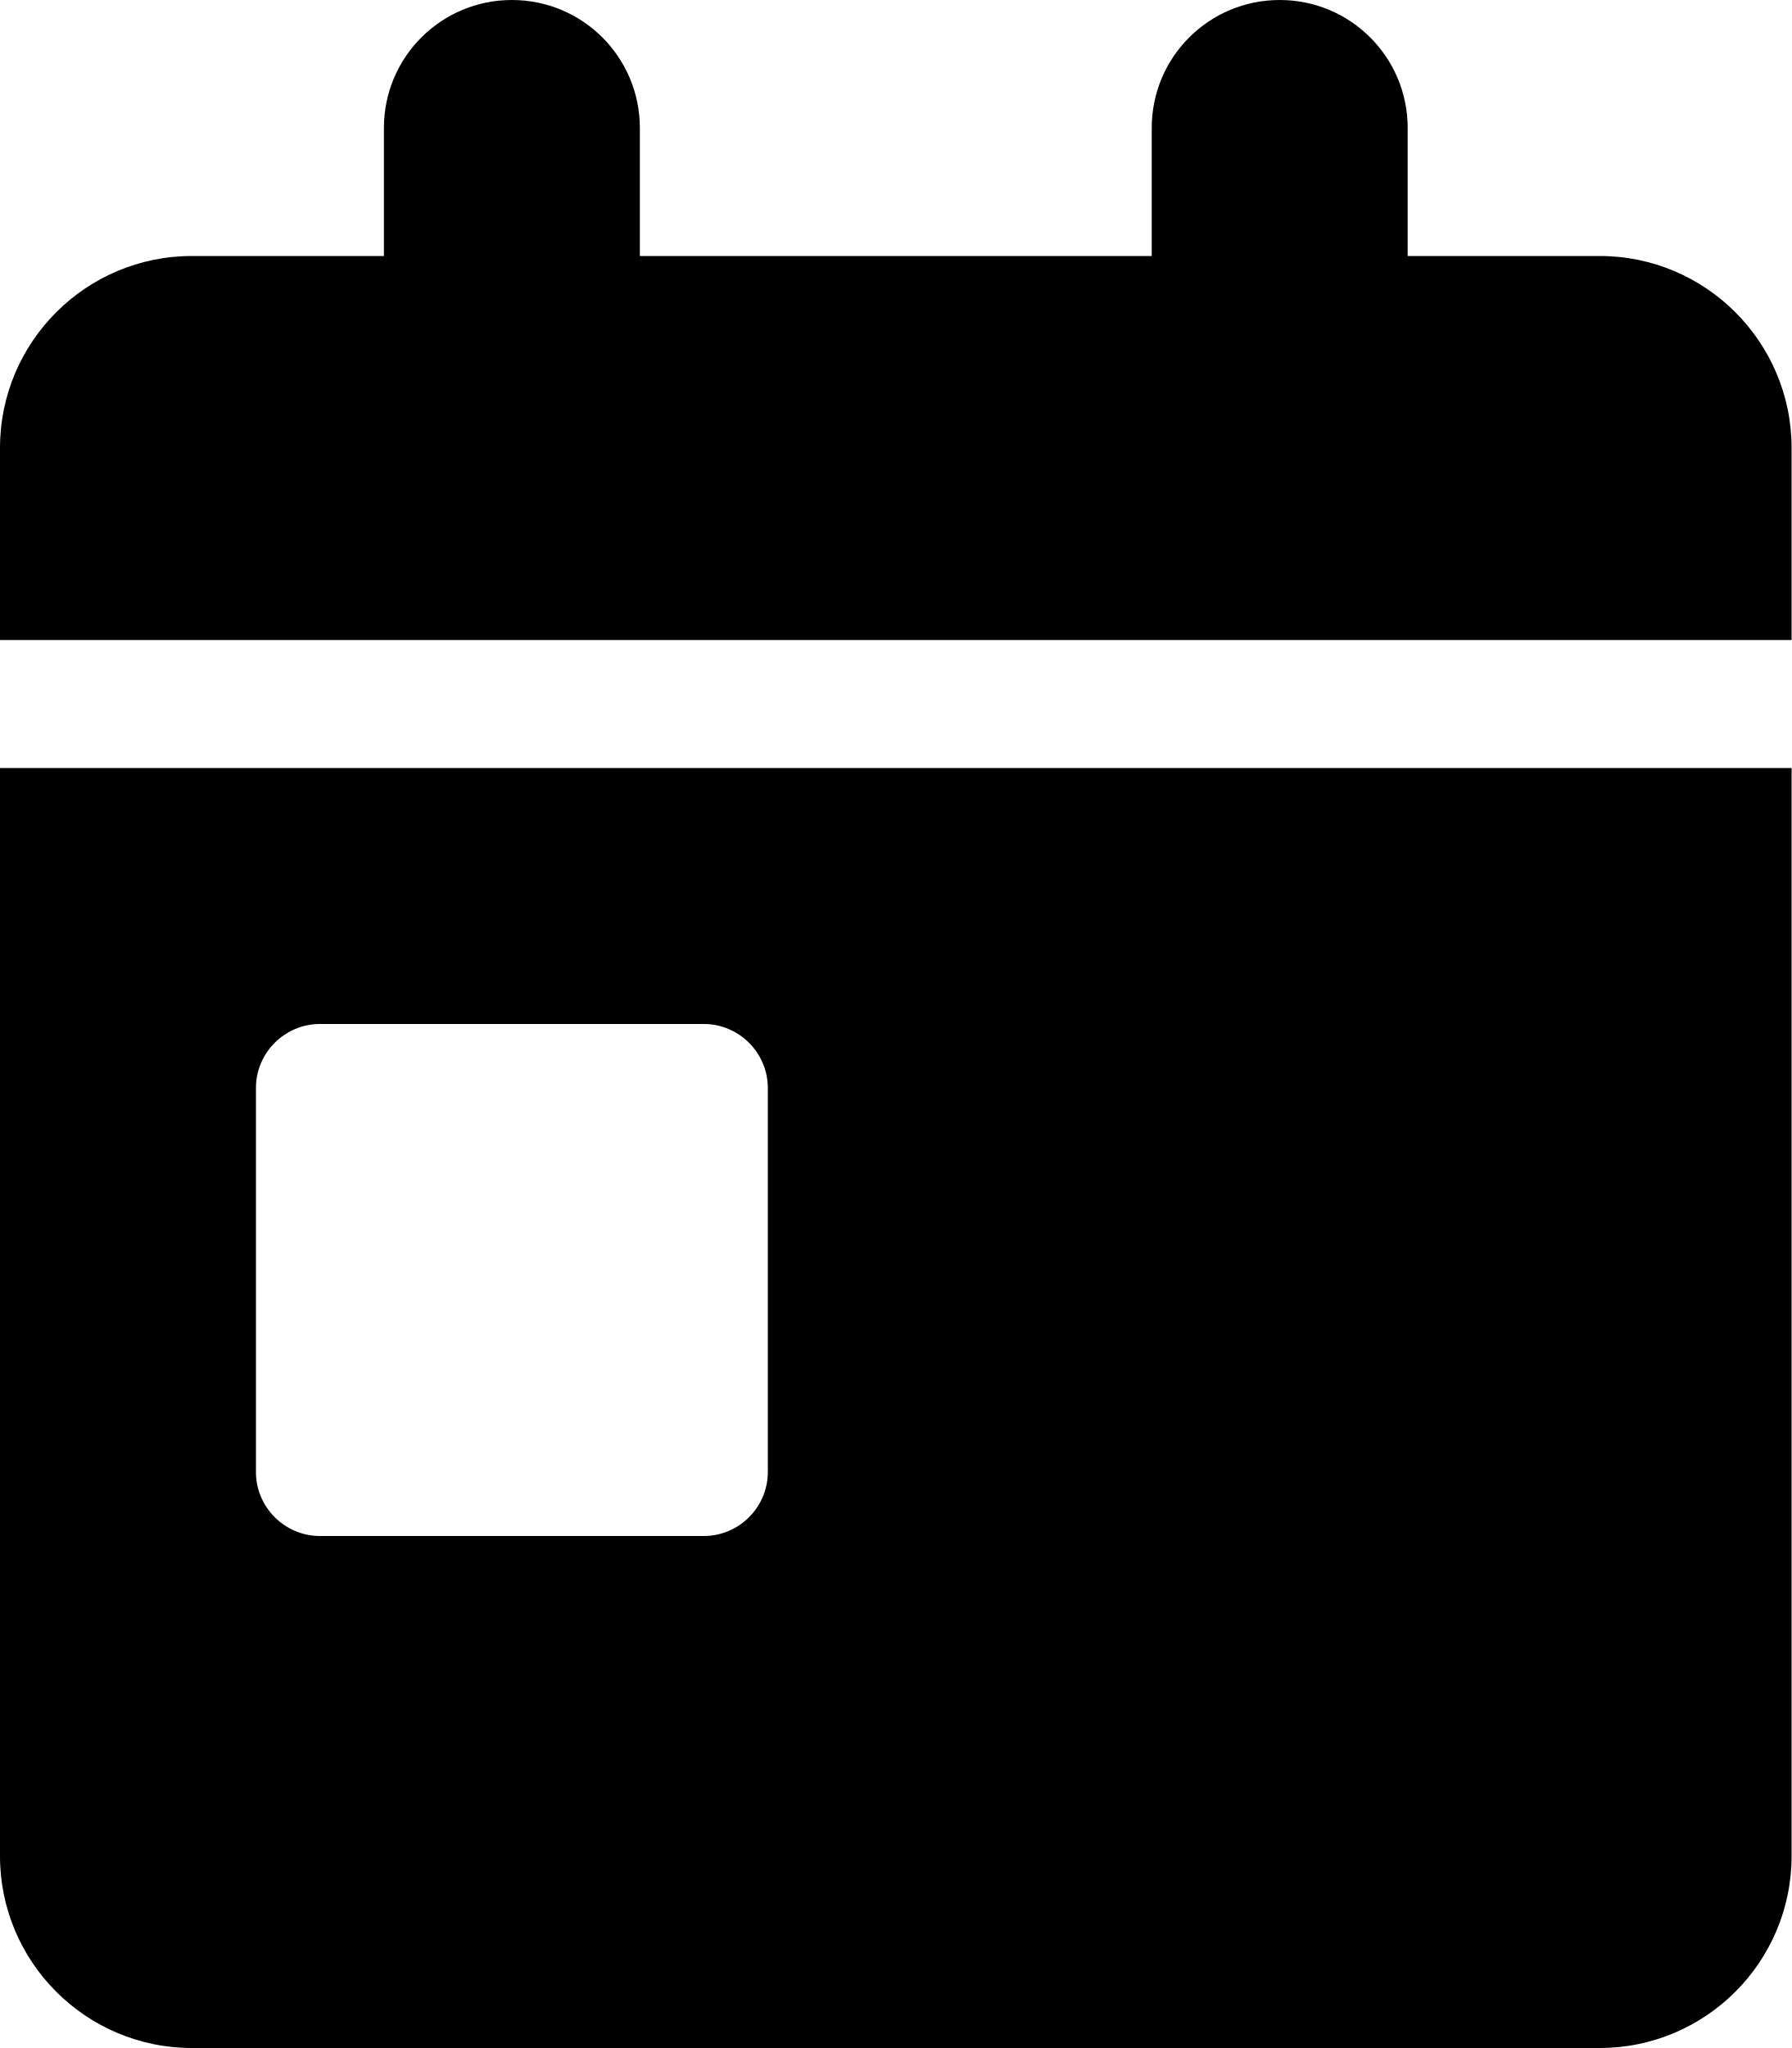
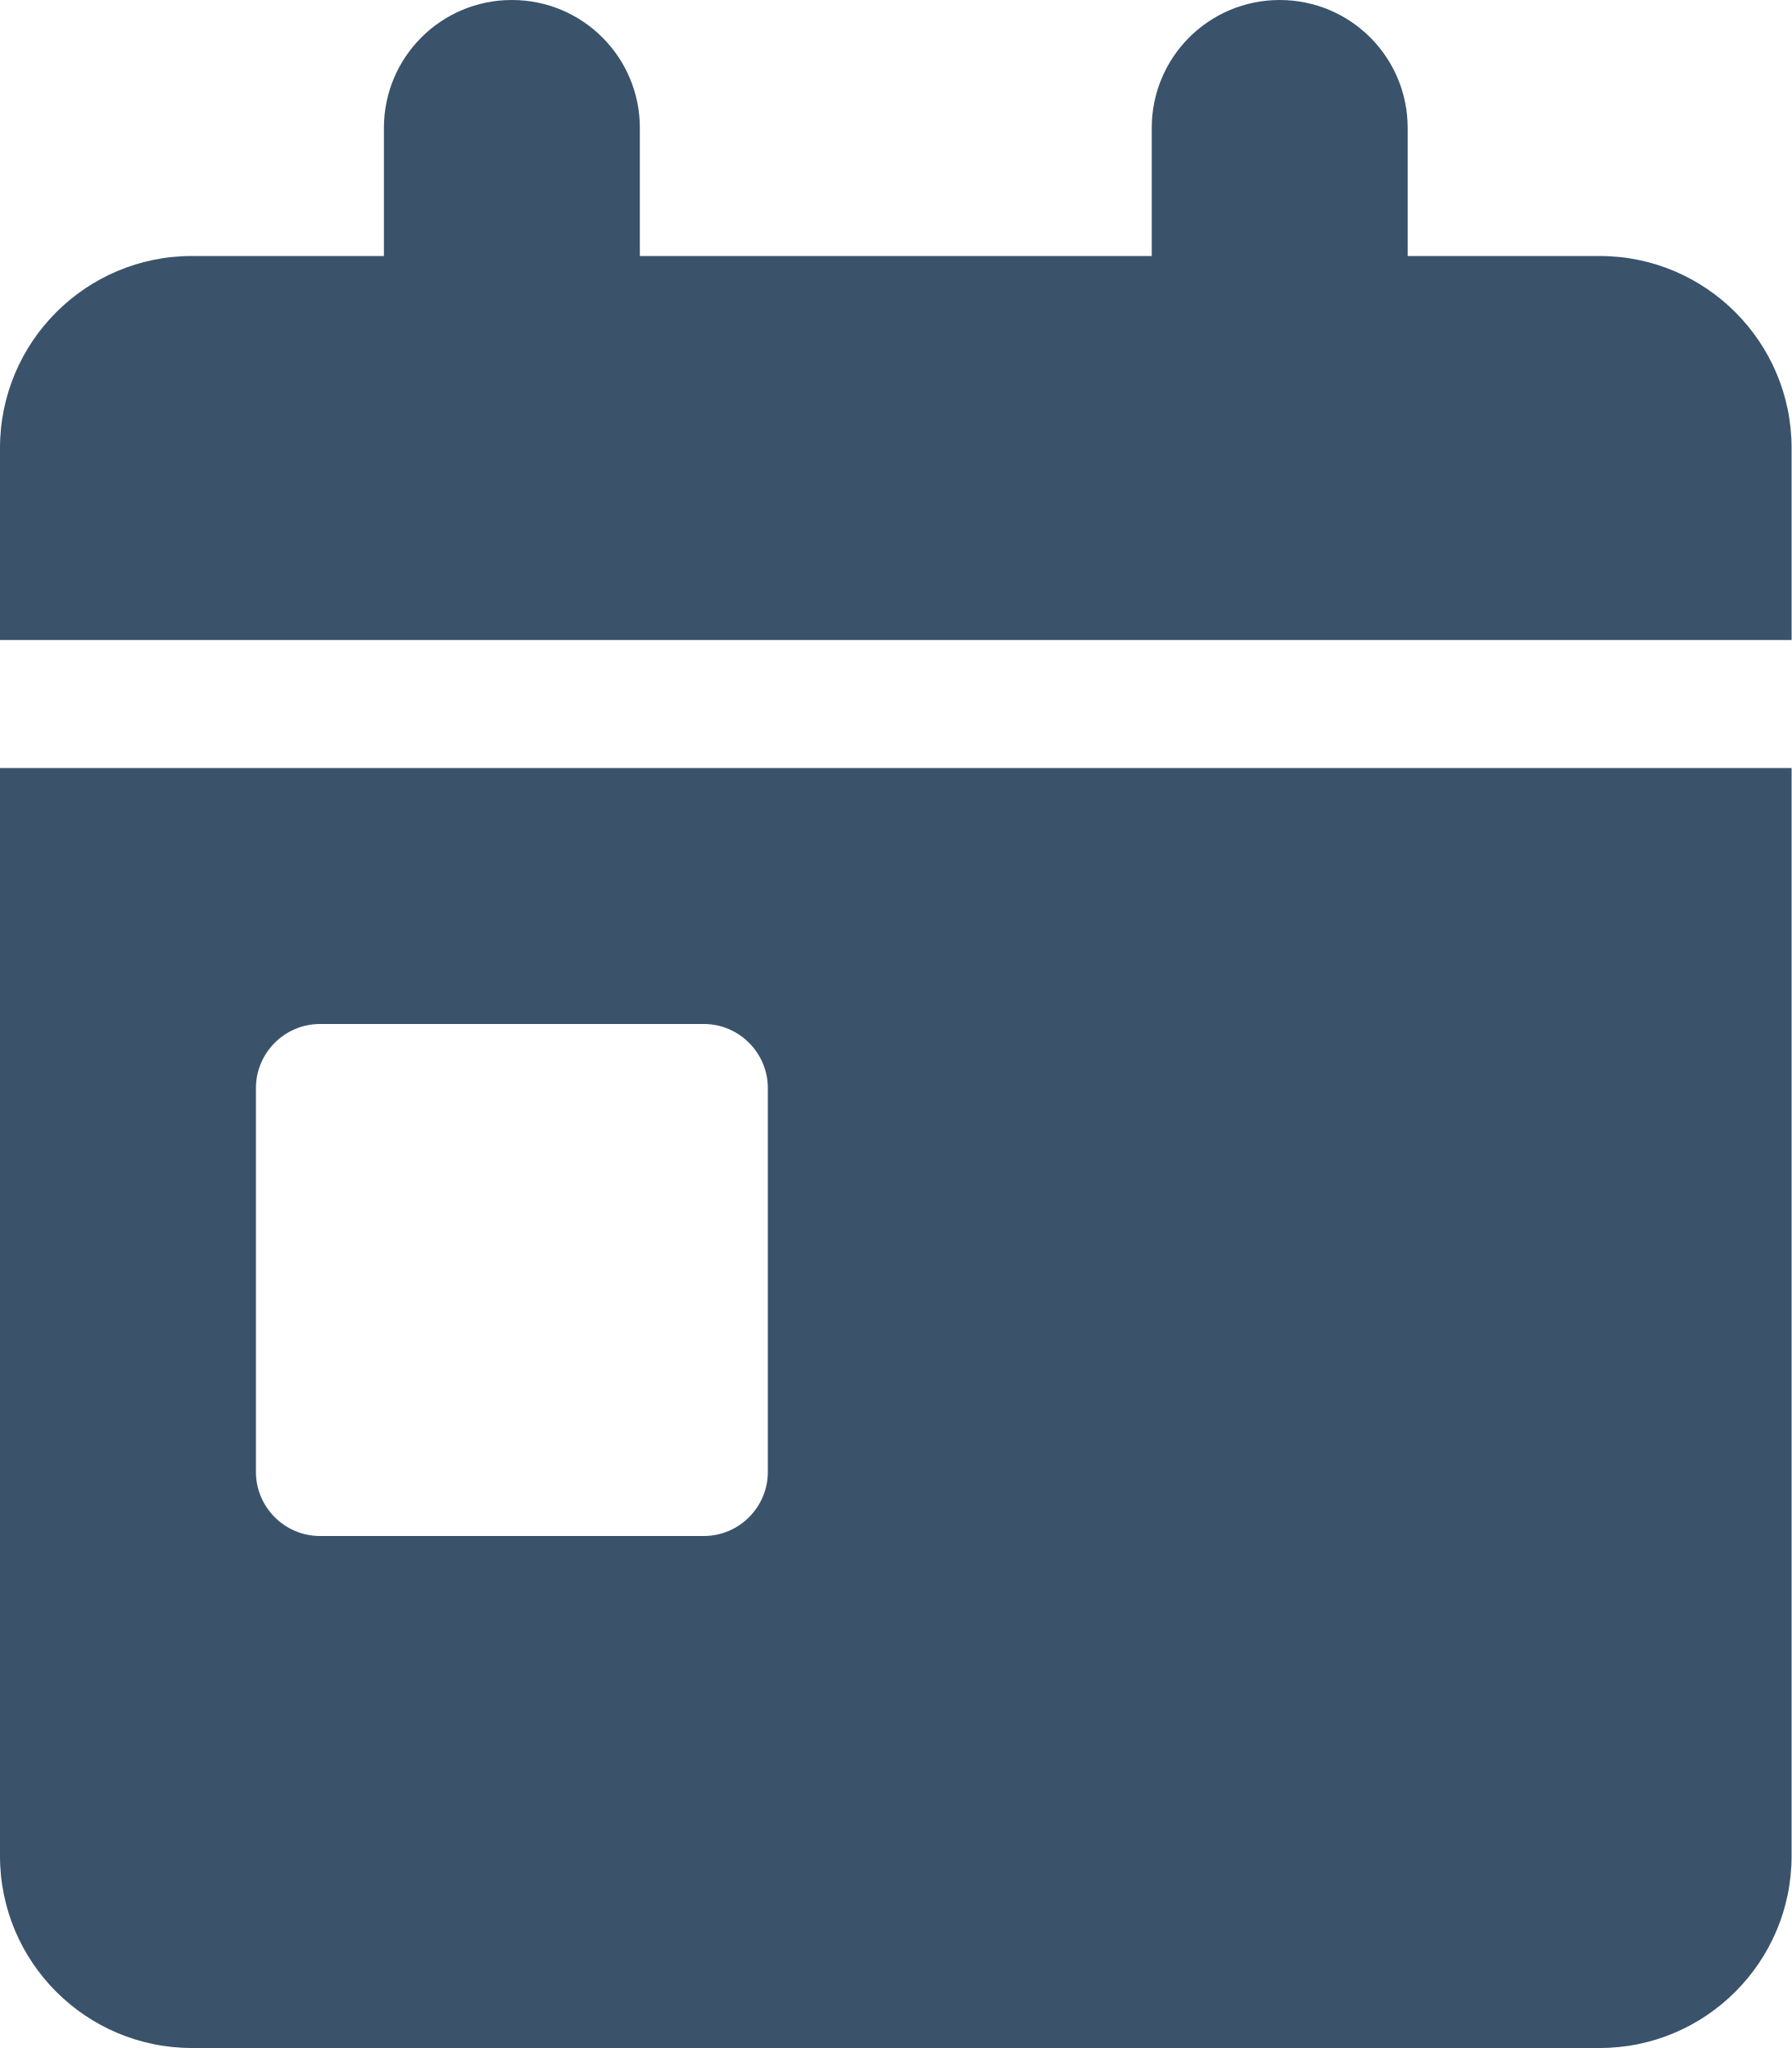
<svg xmlns="http://www.w3.org/2000/svg" viewBox="0 0 448 512">
-   <path d="M128 0c17.7 0 32 14.3 32 32l0 32 128 0 0-32c0-17.7 14.3-32 32-32s32 14.3 32 32l0 32 48 0c26.5 0 48 21.5 48 48l0 48L0 160l0-48C0 85.5 21.5 64 48 64l48 0 0-32c0-17.7 14.3-32 32-32zM0 192l448 0 0 272c0 26.5-21.5 48-48 48L48 512c-26.5 0-48-21.5-48-48L0 192zm80 64c-8.8 0-16 7.2-16 16l0 96c0 8.8 7.2 16 16 16l96 0c8.8 0 16-7.2 16-16l0-96c0-8.8-7.2-16-16-16l-96 0z" />
+   <path fill="#3a536b" d="M128 0c17.7 0 32 14.3 32 32l0 32 128 0 0-32c0-17.7 14.3-32 32-32s32 14.3 32 32l0 32 48 0c26.5 0 48 21.5 48 48l0 48L0 160l0-48C0 85.5 21.5 64 48 64l48 0 0-32c0-17.7 14.3-32 32-32zM0 192l448 0 0 272c0 26.5-21.5 48-48 48L48 512c-26.5 0-48-21.5-48-48L0 192zm80 64c-8.8 0-16 7.2-16 16l0 96c0 8.8 7.2 16 16 16l96 0c8.8 0 16-7.2 16-16l0-96c0-8.8-7.2-16-16-16l-96 0z" />
</svg>
